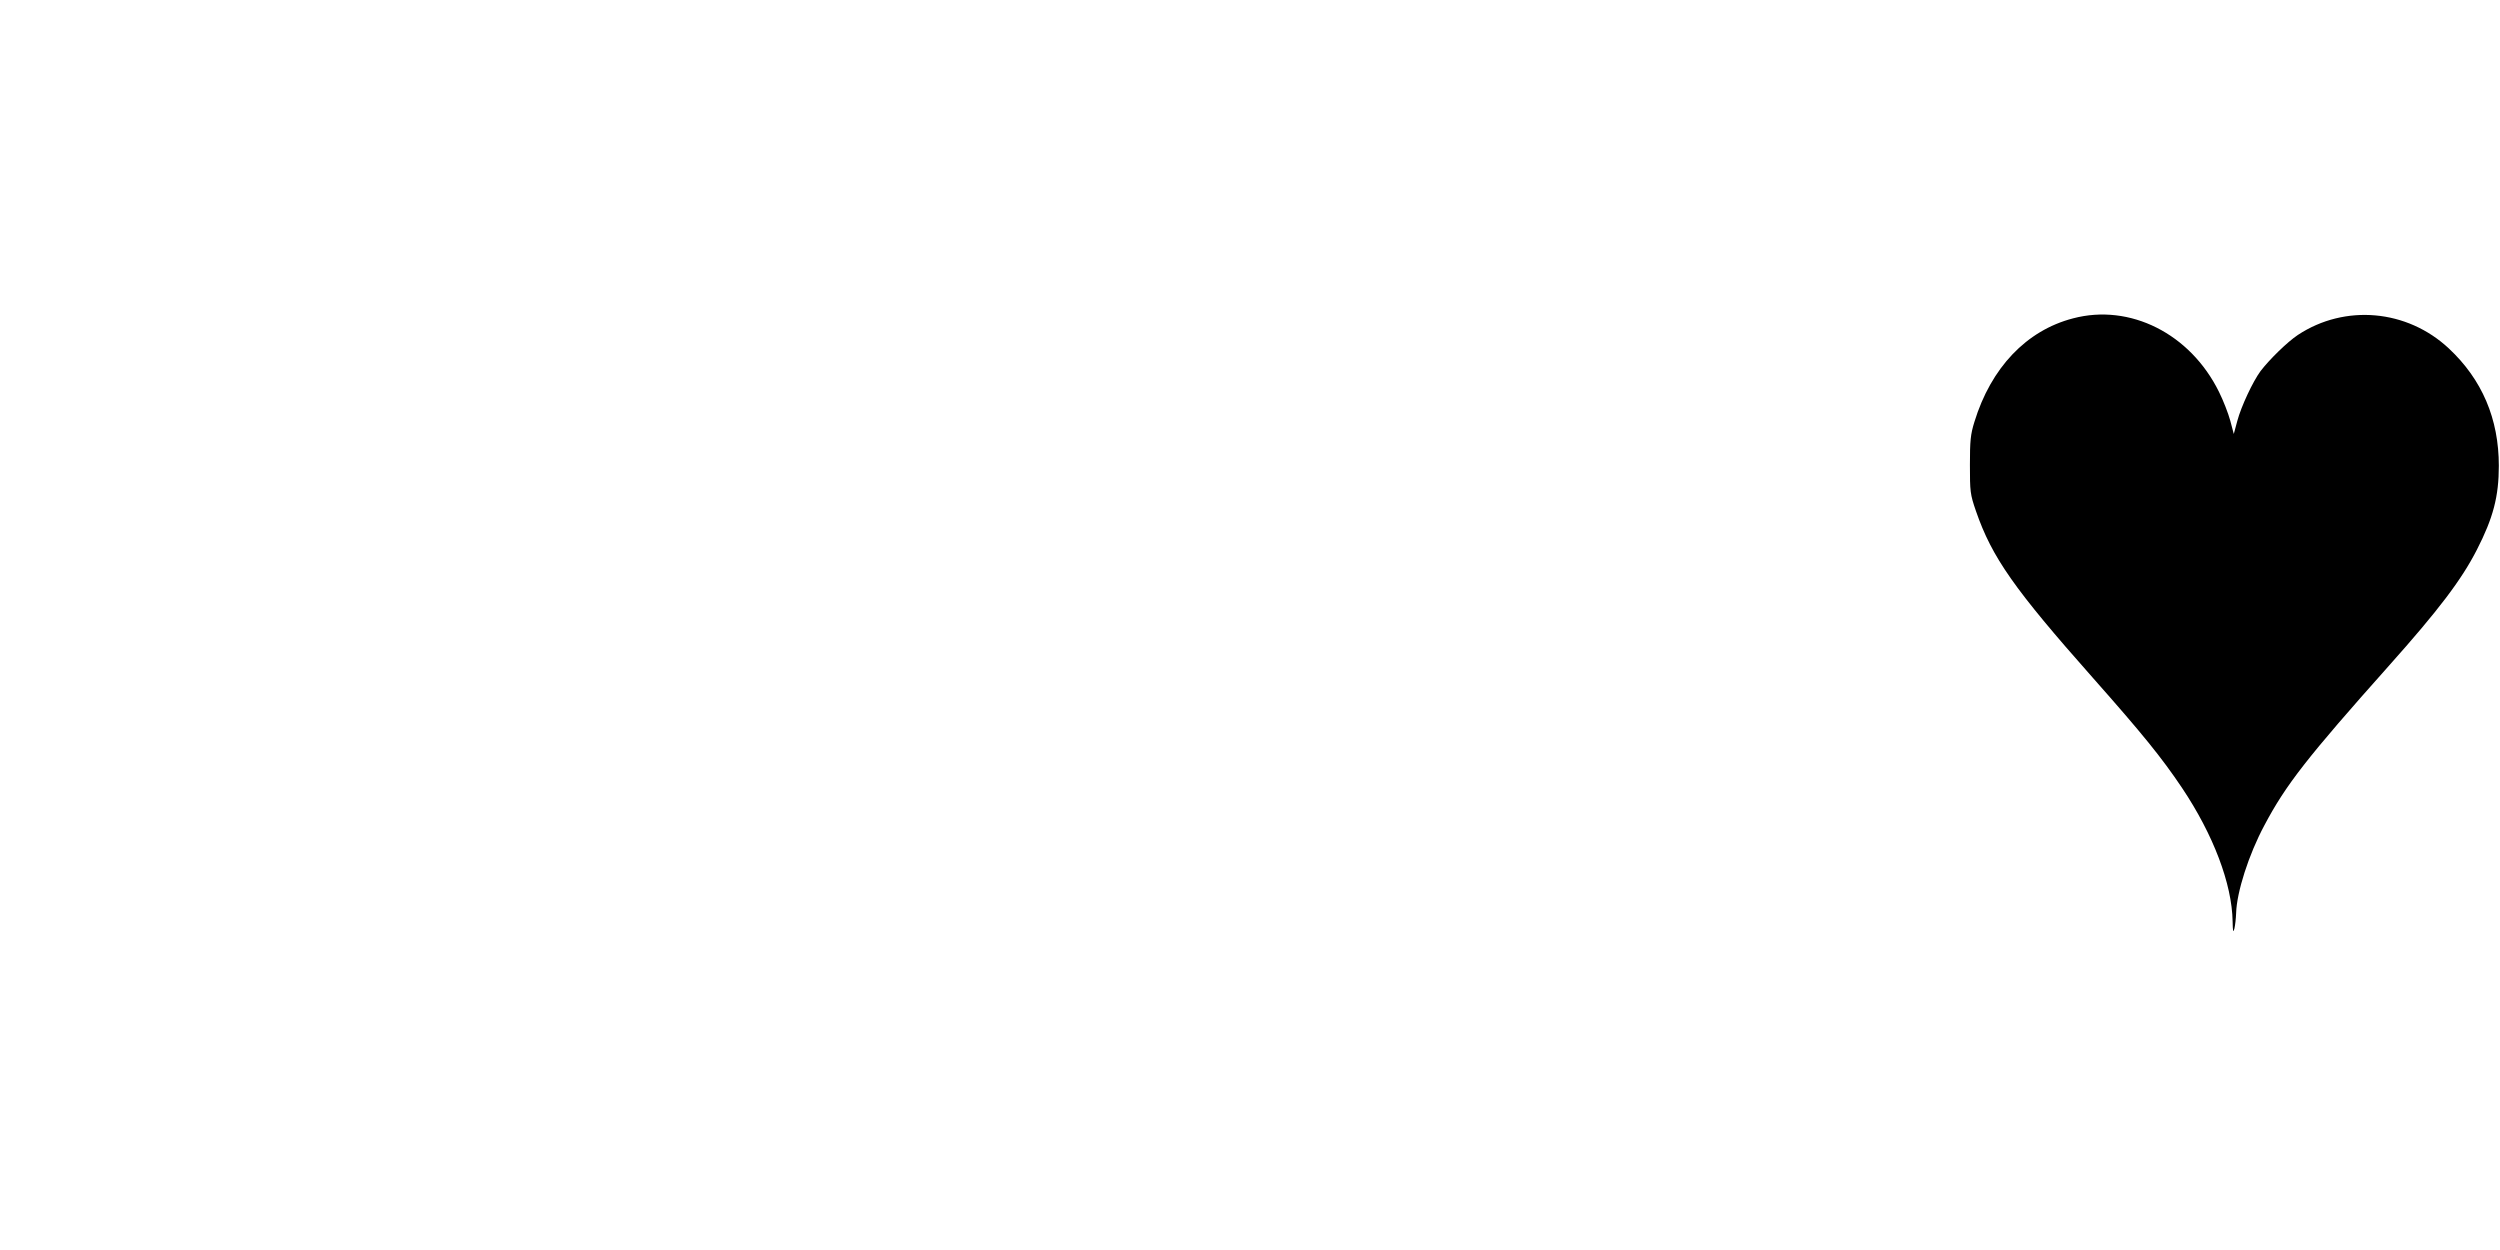
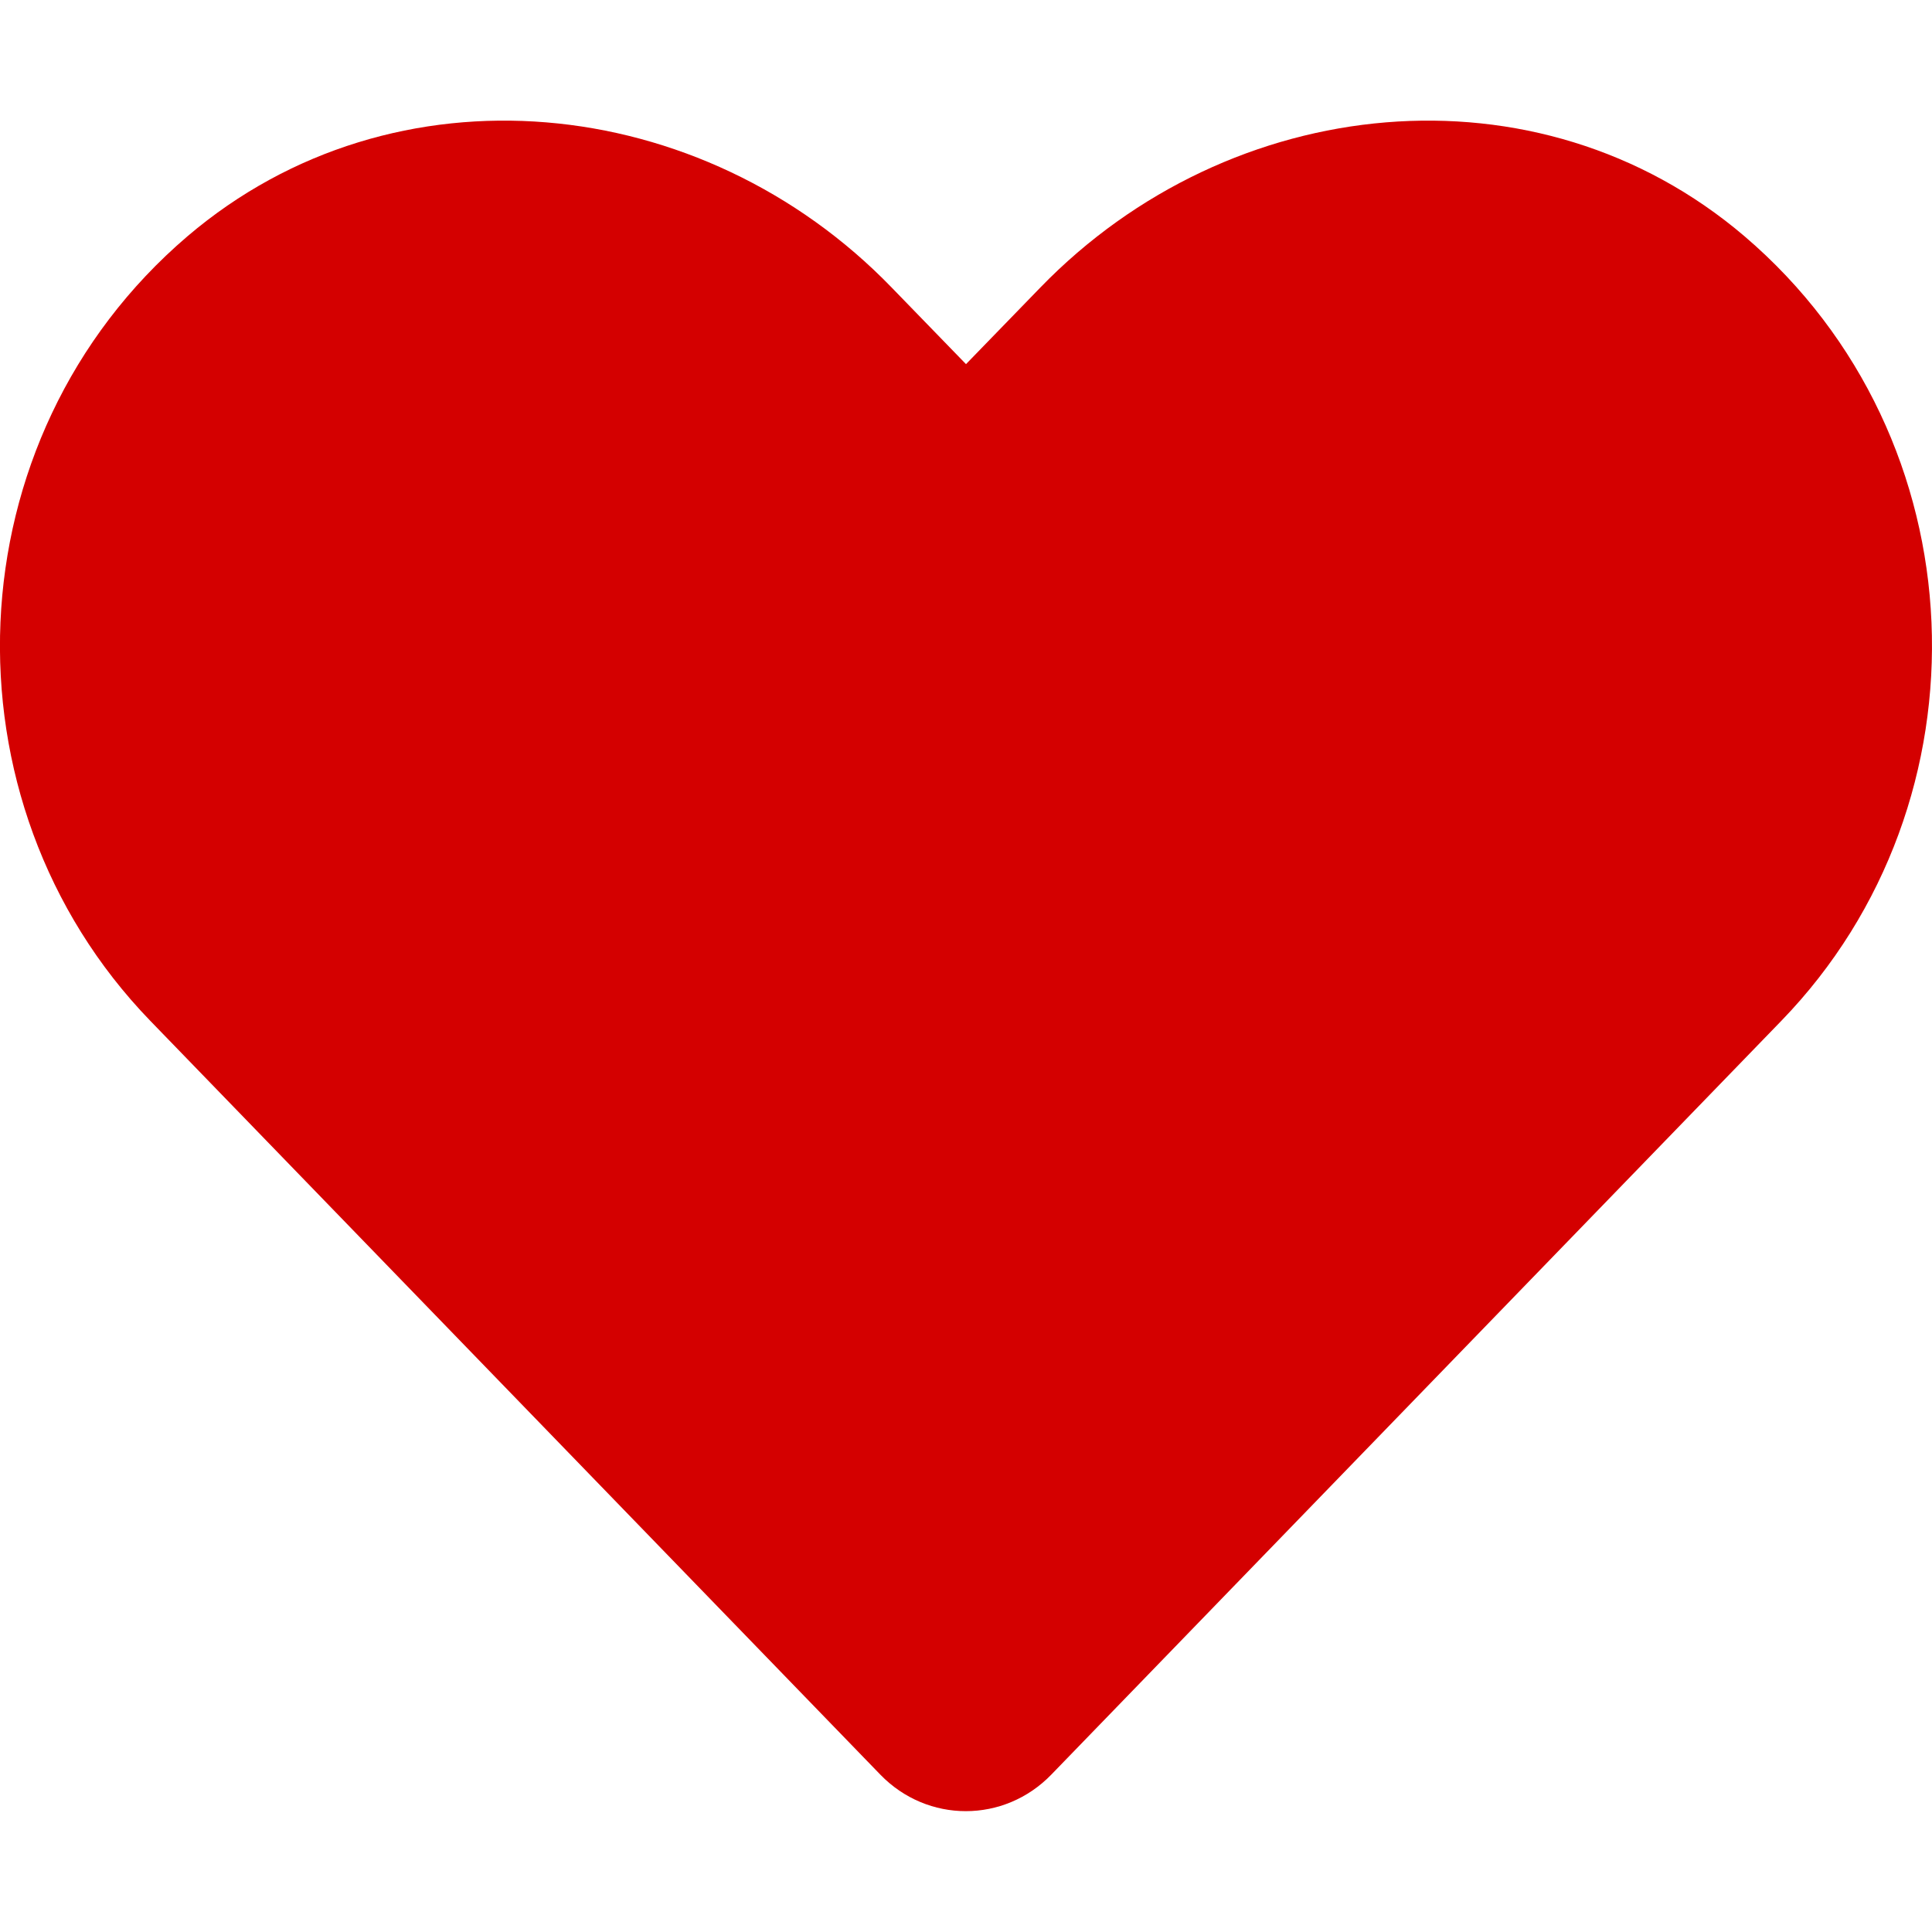
- <svg xmlns="http://www.w3.org/2000/svg" version="1.0" width="100px" height="50px" viewBox="0 0 1280 640" preserveAspectRatio="xMidYMid meet">
-   <g transform="translate(0,640) scale(0.1,-0.1)" fill="#FF00000" stroke="none">
-     <path d="M10614 4770 c-239 -62 -420 -253 -505 -530 -20 -64 -23 -97 -23 -220 0 -137 1 -150 31 -237 82 -237 195 -398 598 -853 254 -287 353 -409 457 -564 160 -239 256 -491 259 -684 1 -52 3 -60 9 -37 4 17 8 53 9 80 3 107 64 299 145 450 109 206 218 346 637 816 254 285 372 440 451 595 83 162 112 272 112 429 0 241 -86 442 -256 601 -214 200 -532 228 -773 69 -54 -36 -145 -125 -191 -185 -39 -53 -99 -180 -119 -255 l-18 -67 -18 68 c-10 37 -36 104 -58 148 -147 298 -456 453 -747 376z" />
-   </g>
+ <svg xmlns="http://www.w3.org/2000/svg" aria-hidden="true" focusable="false" data-prefix="fas" data-icon="heart" class="svg-inline--fa fa-heart fa-w-16" role="img" viewBox="0 0 512 512">
+   <path fill="#d40000" d="M462.3 62.6C407.5 15.9 326 24.3 275.7 76.2L256 96.5l-19.7-20.3C186.1 24.3 104.5 15.9 49.7 62.6c-62.8 53.6-66.1 149.8-9.9 207.9l193.5 199.8c12.5 12.9 32.8 12.9 45.3 0l193.5-199.8c56.3-58.1 53-154.3-9.8-207.9z" />
</svg>
